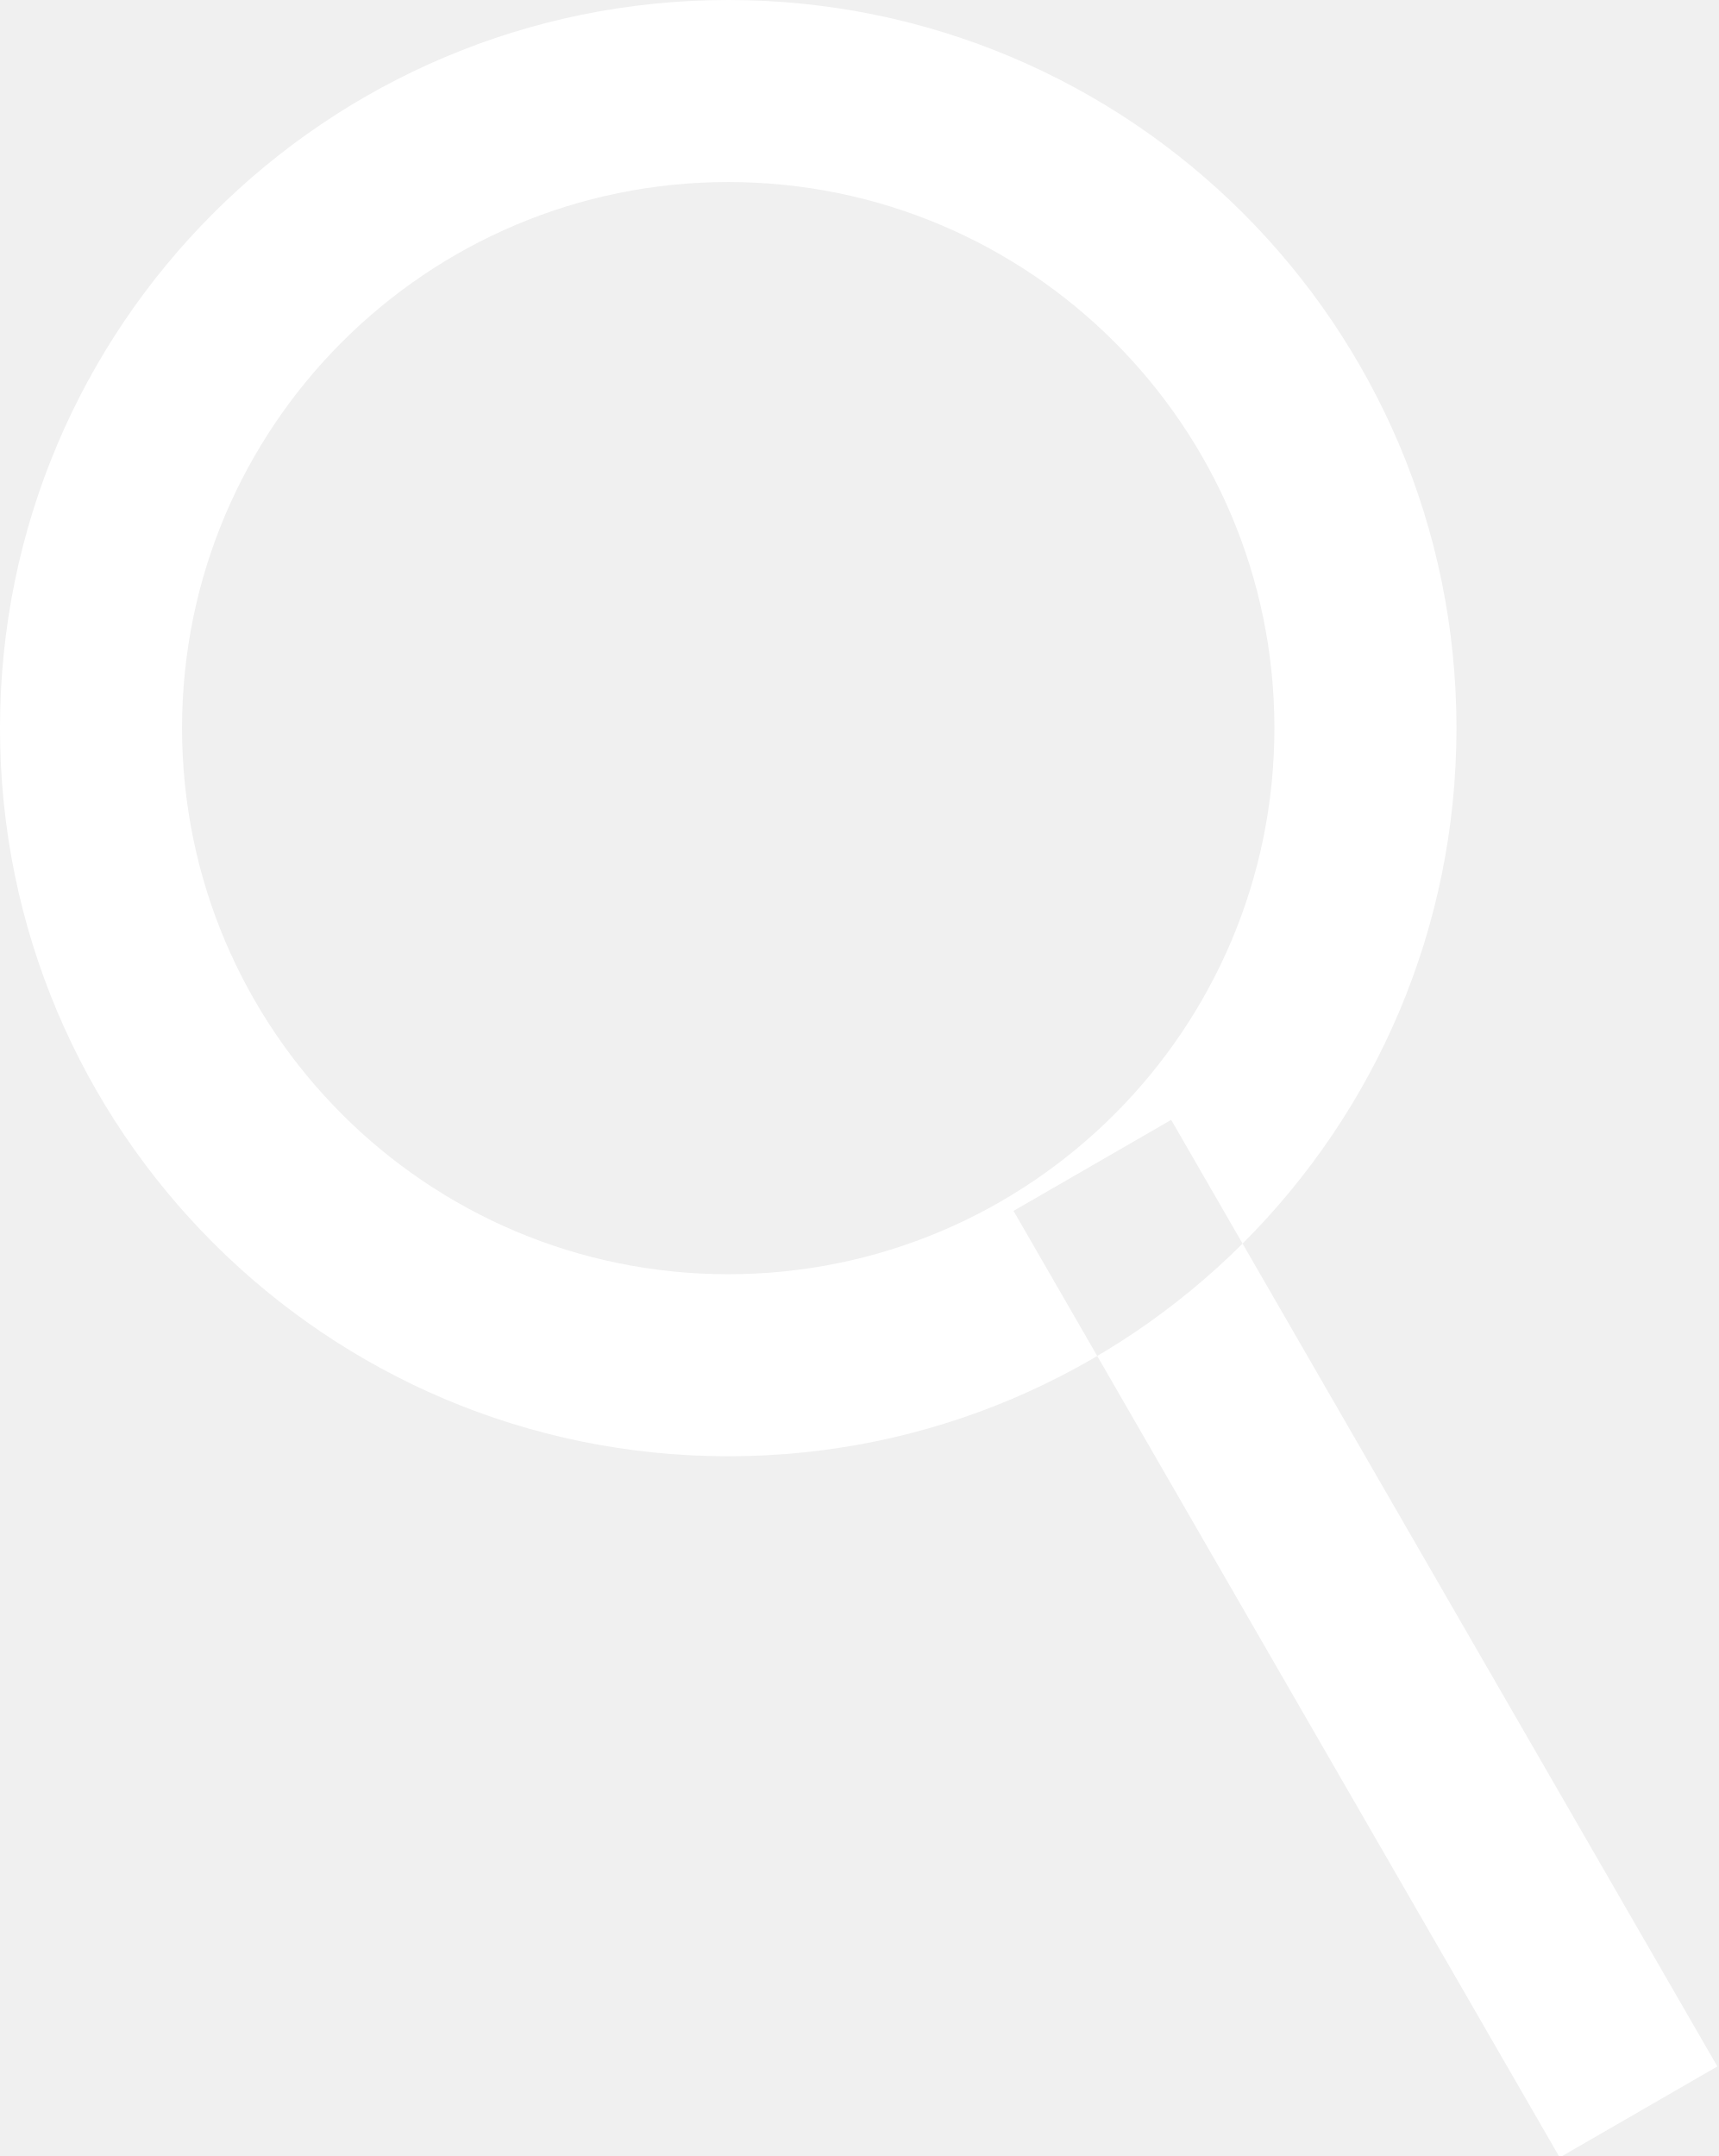
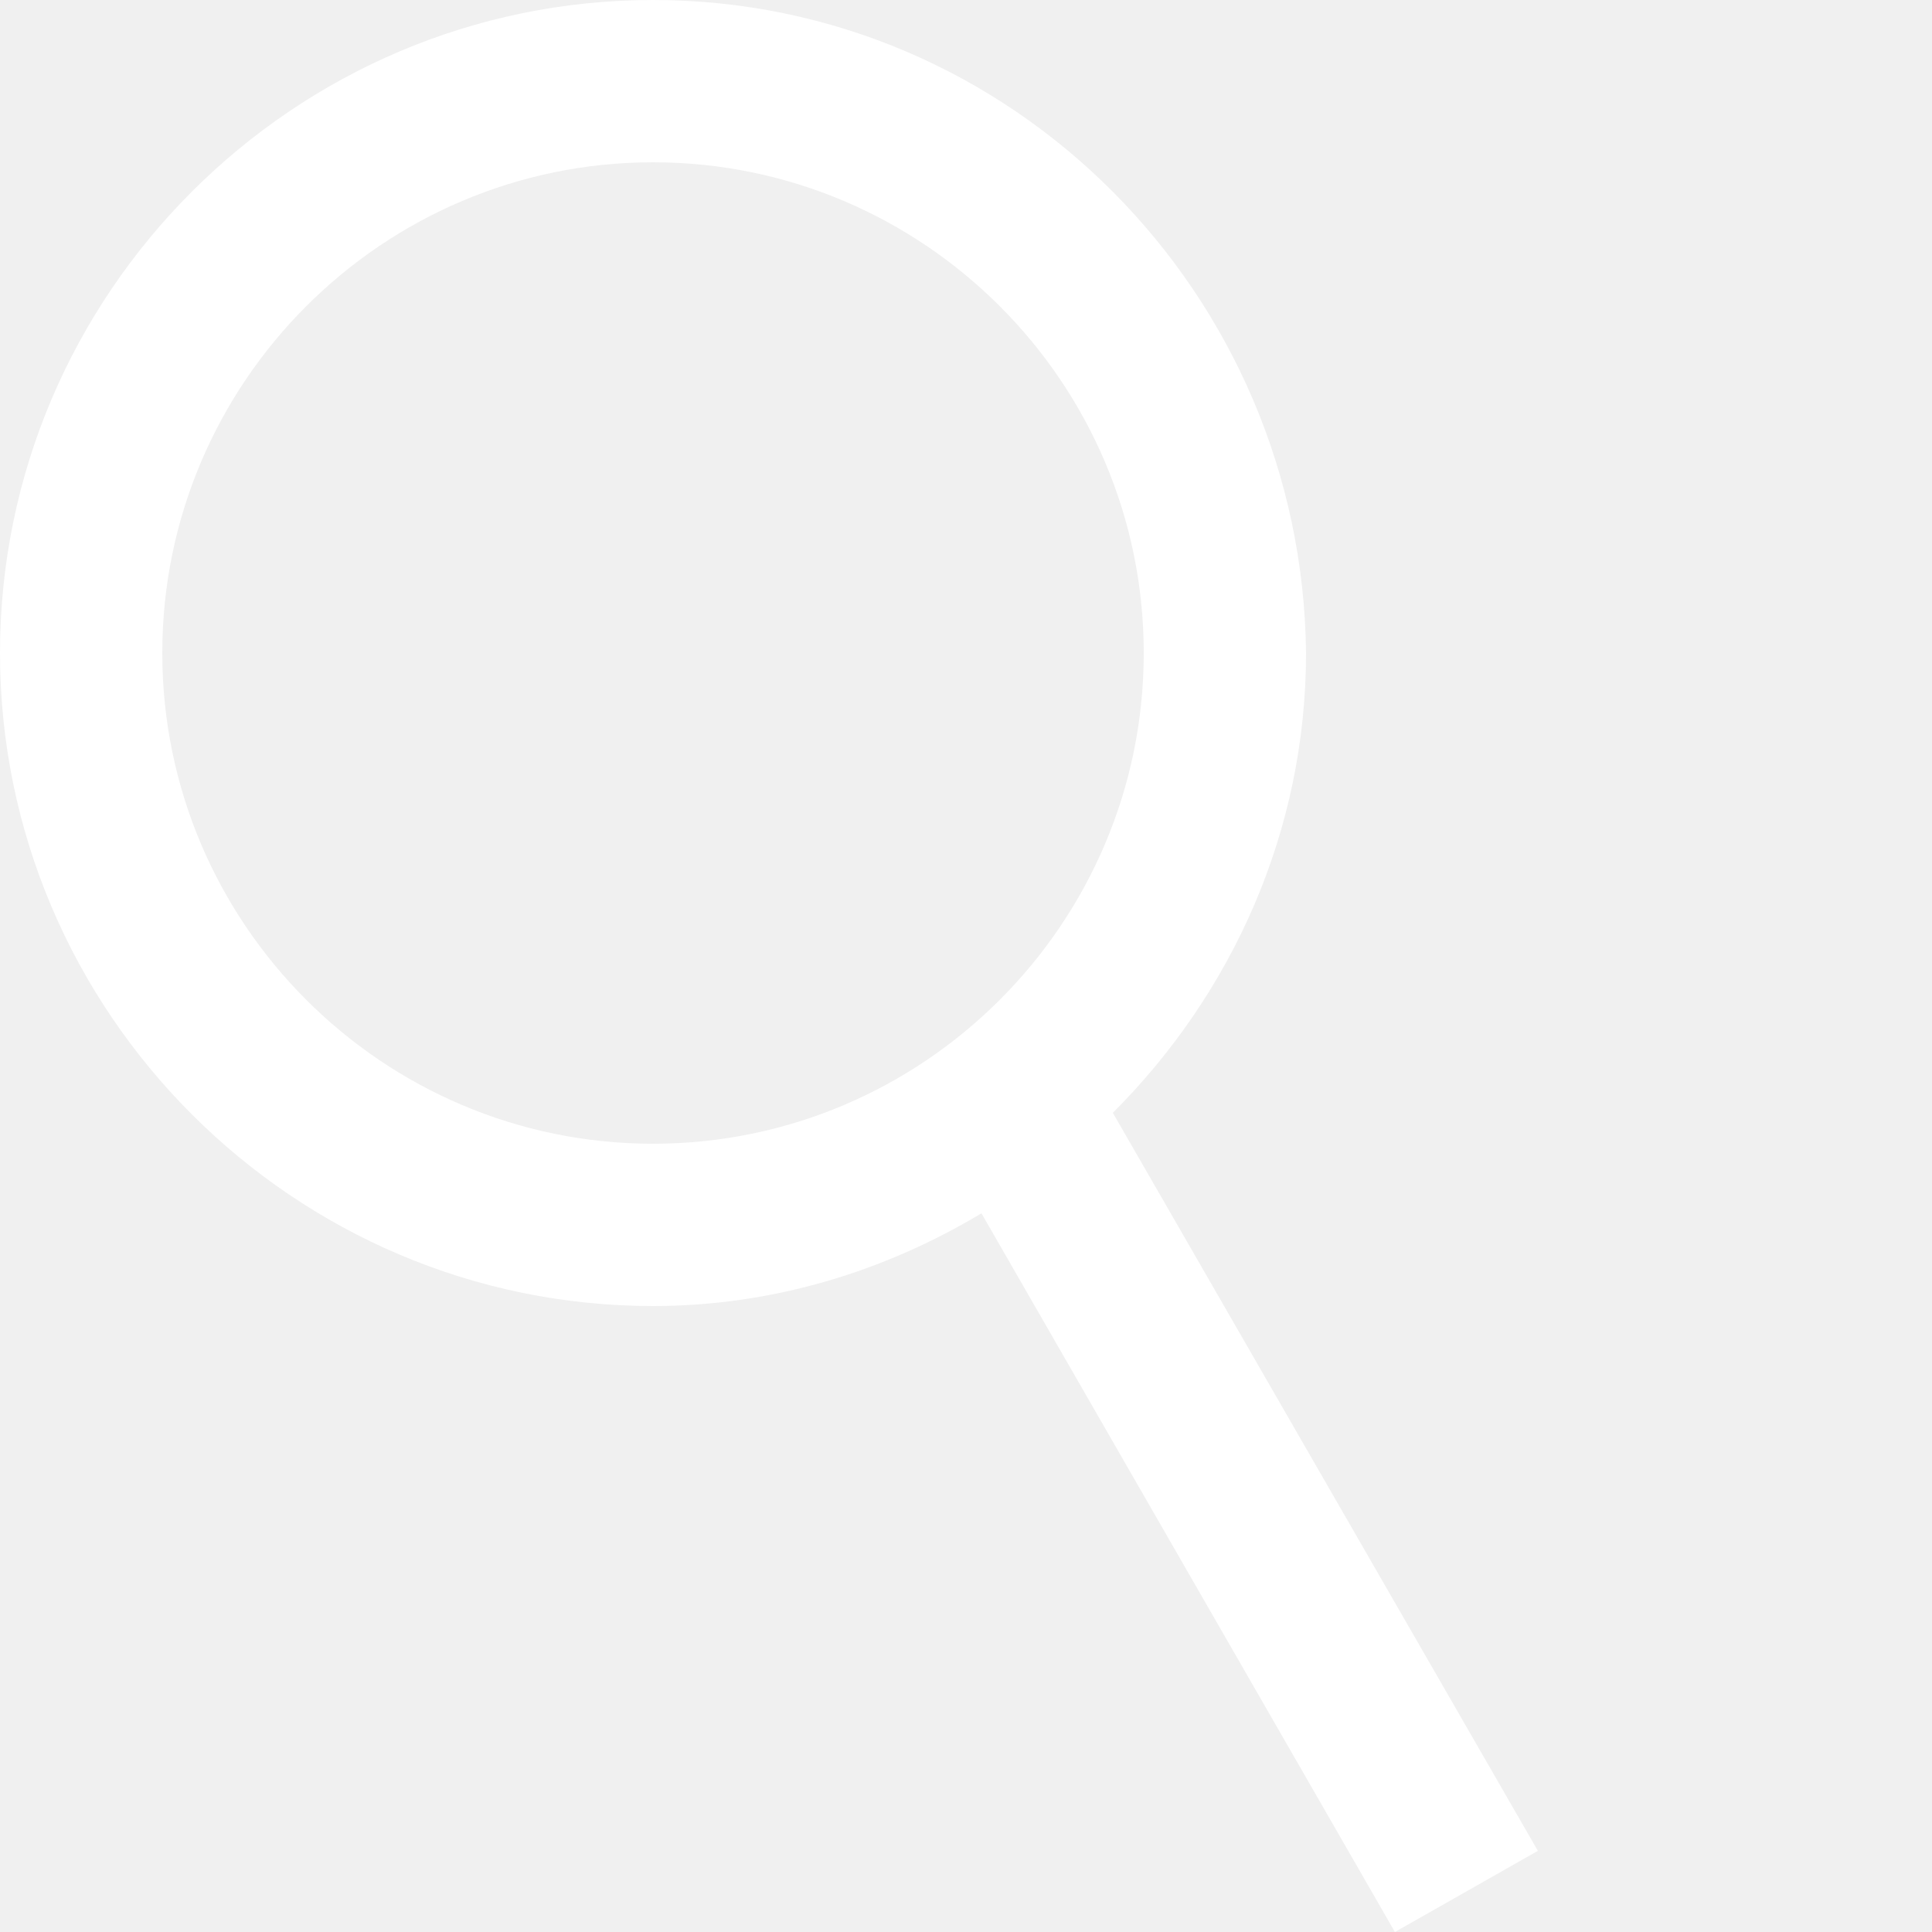
- <svg xmlns="http://www.w3.org/2000/svg" width="9.438" height="11.844" viewBox="0 0 9.438 11.844">
+ <svg xmlns="http://www.w3.org/2000/svg" viewBox="0 0 50 50">
  <defs>
-     <style>.cls-1{fill:#fff;fill-rule:evenodd}</style>
+     <style>.cls-1{fill:#fff}</style>
  </defs>
-   <path id="Search_icon" data-name="Search icon" class="cls-1" d="M428 138a4 4 0 1 1-4 4 4 4 0 0 1 4-4zm0 1a3 3 0 1 1-3 3 3 3 0 0 1 3-3zm1.567 5.652l.866-.5 3 5.2-.866.5z" transform="translate(-424 -138)" />
+   <path class="cls-1" d="M39.8 47.9l-11-19.1c3.1-3.1 5-7.3 5-11.9C33.7 7.6 26.2 0 16.9 0 7.6 0 0 7.6 0 16.9c0 9.3 7.6 16.9 16.9 16.9 3.1 0 6-.9 8.5-2.4L36.1 50l3.7-2.1zm-35.6-31c0-7 5.7-12.7 12.7-12.7s12.7 5.7 12.7 12.7-5.7 12.7-12.7 12.7S4.2 23.9 4.2 16.9z" />
</svg>
